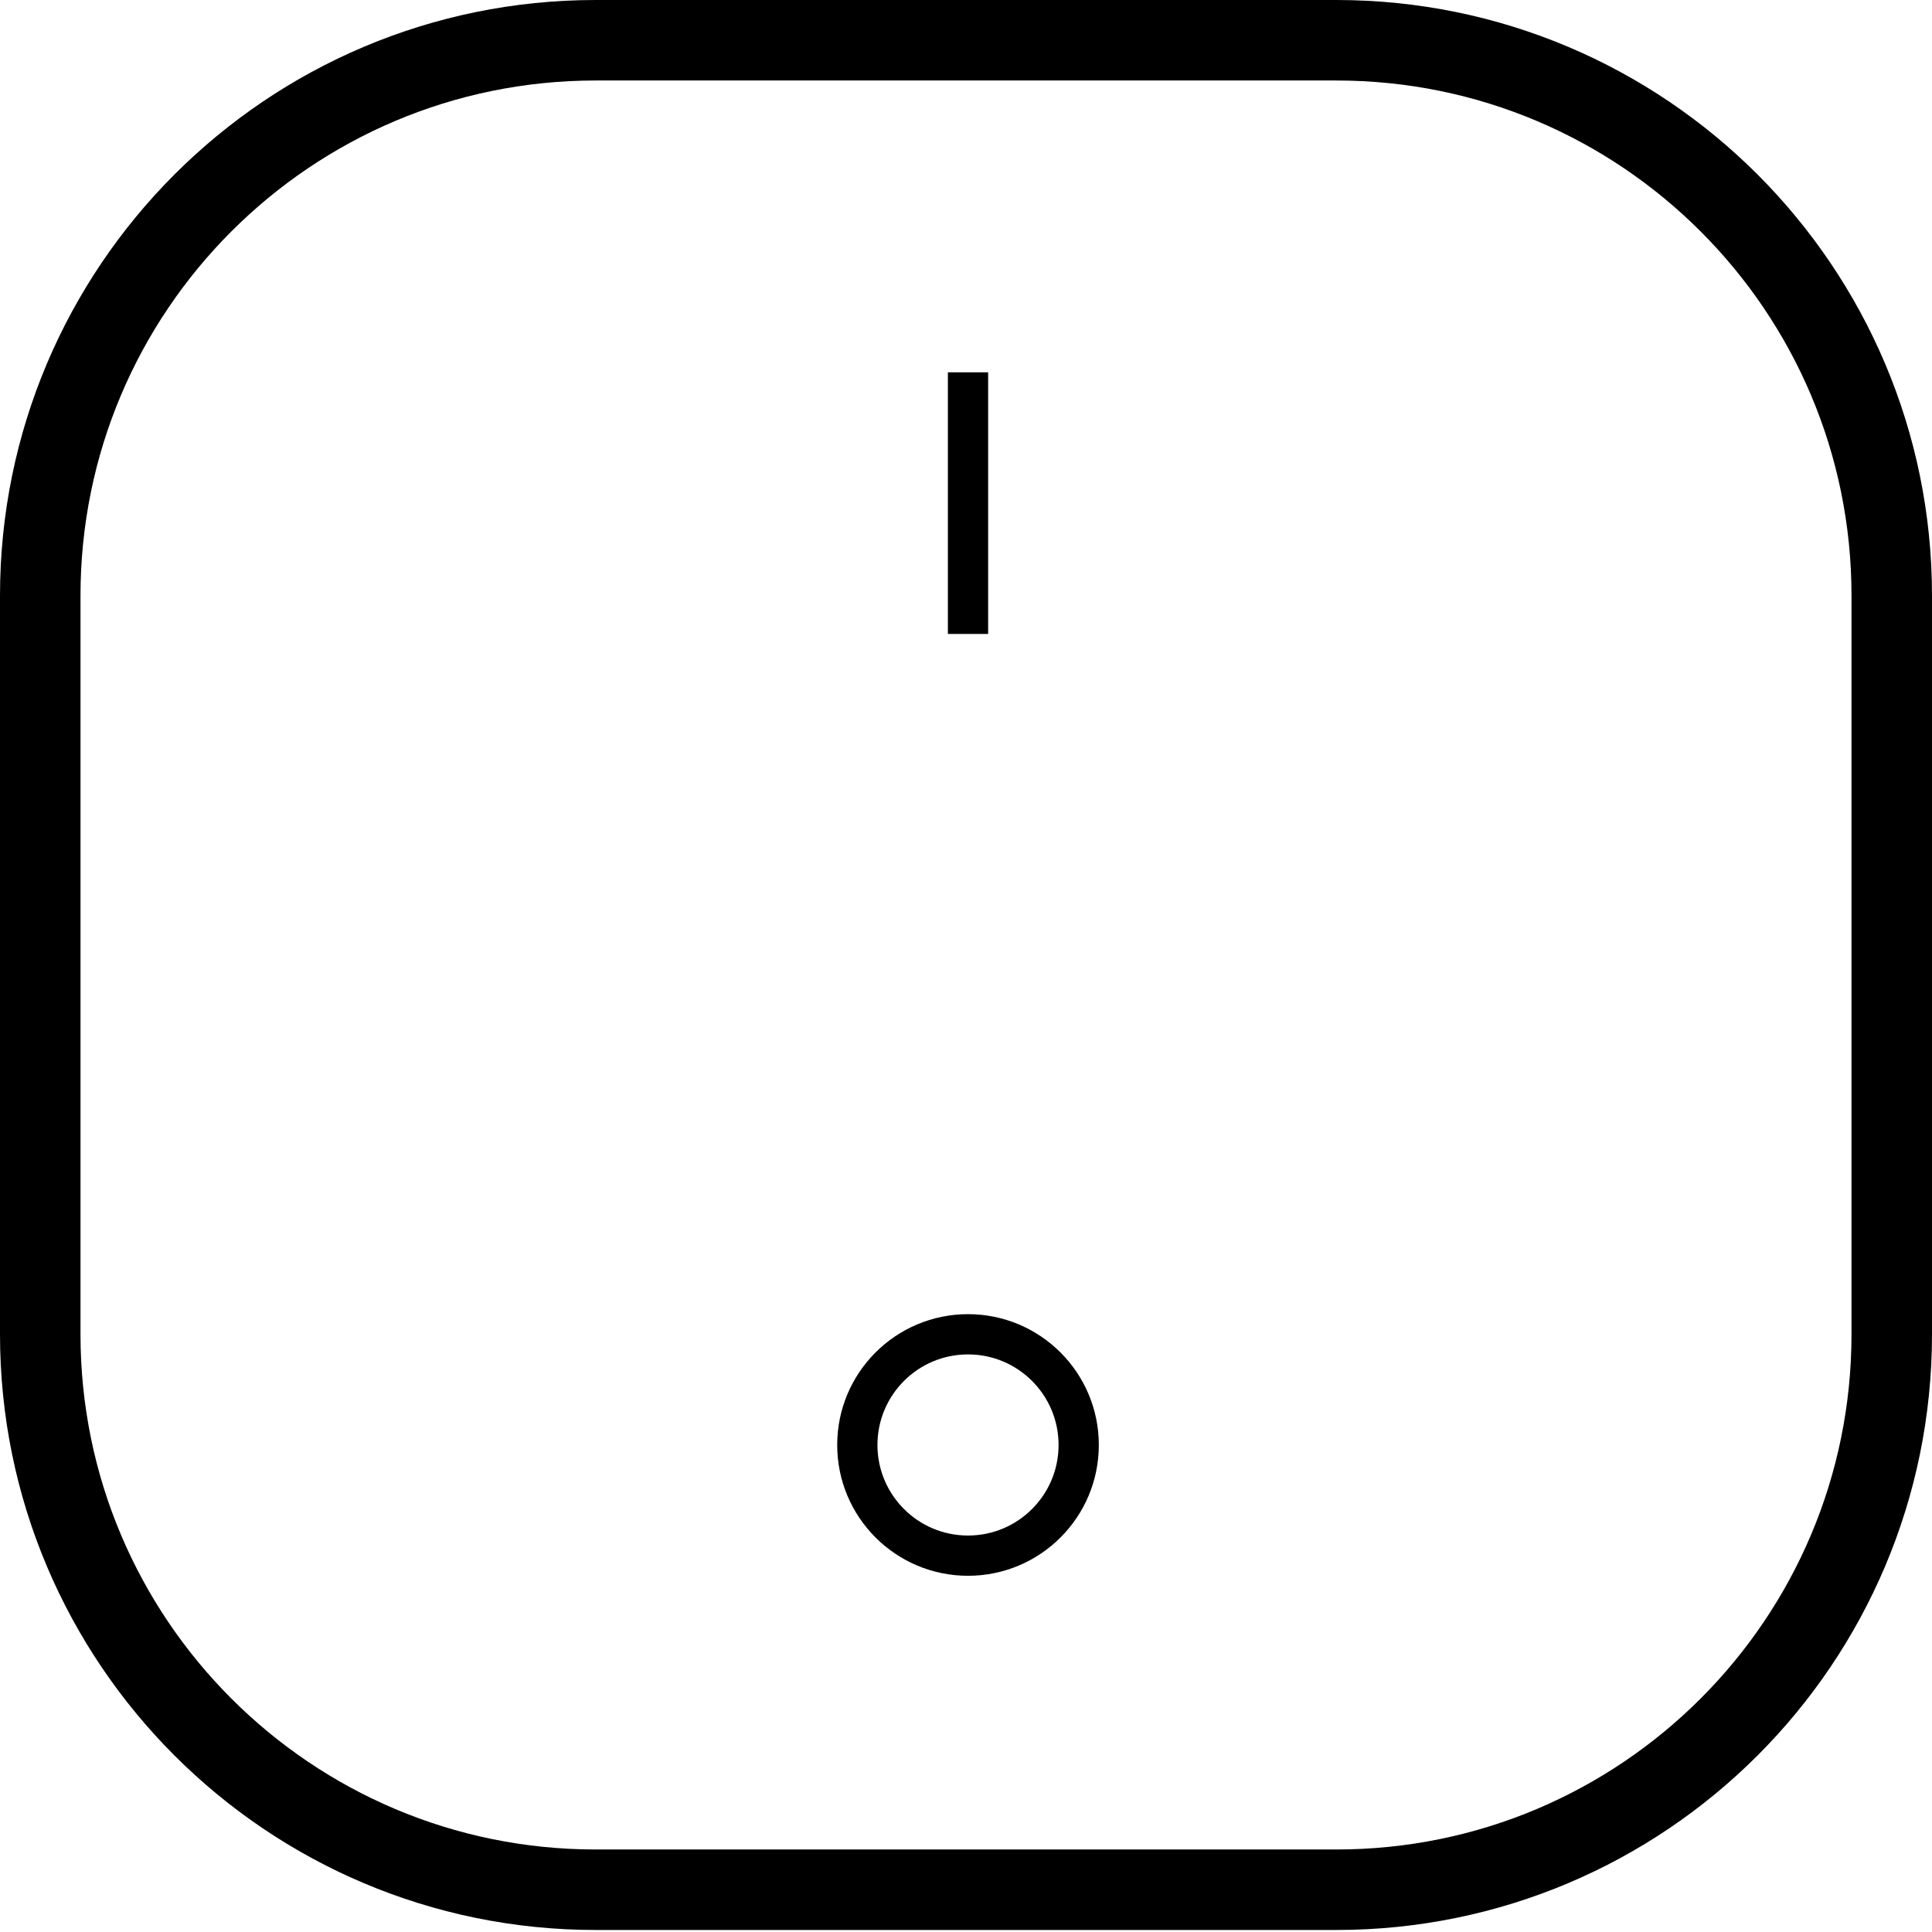
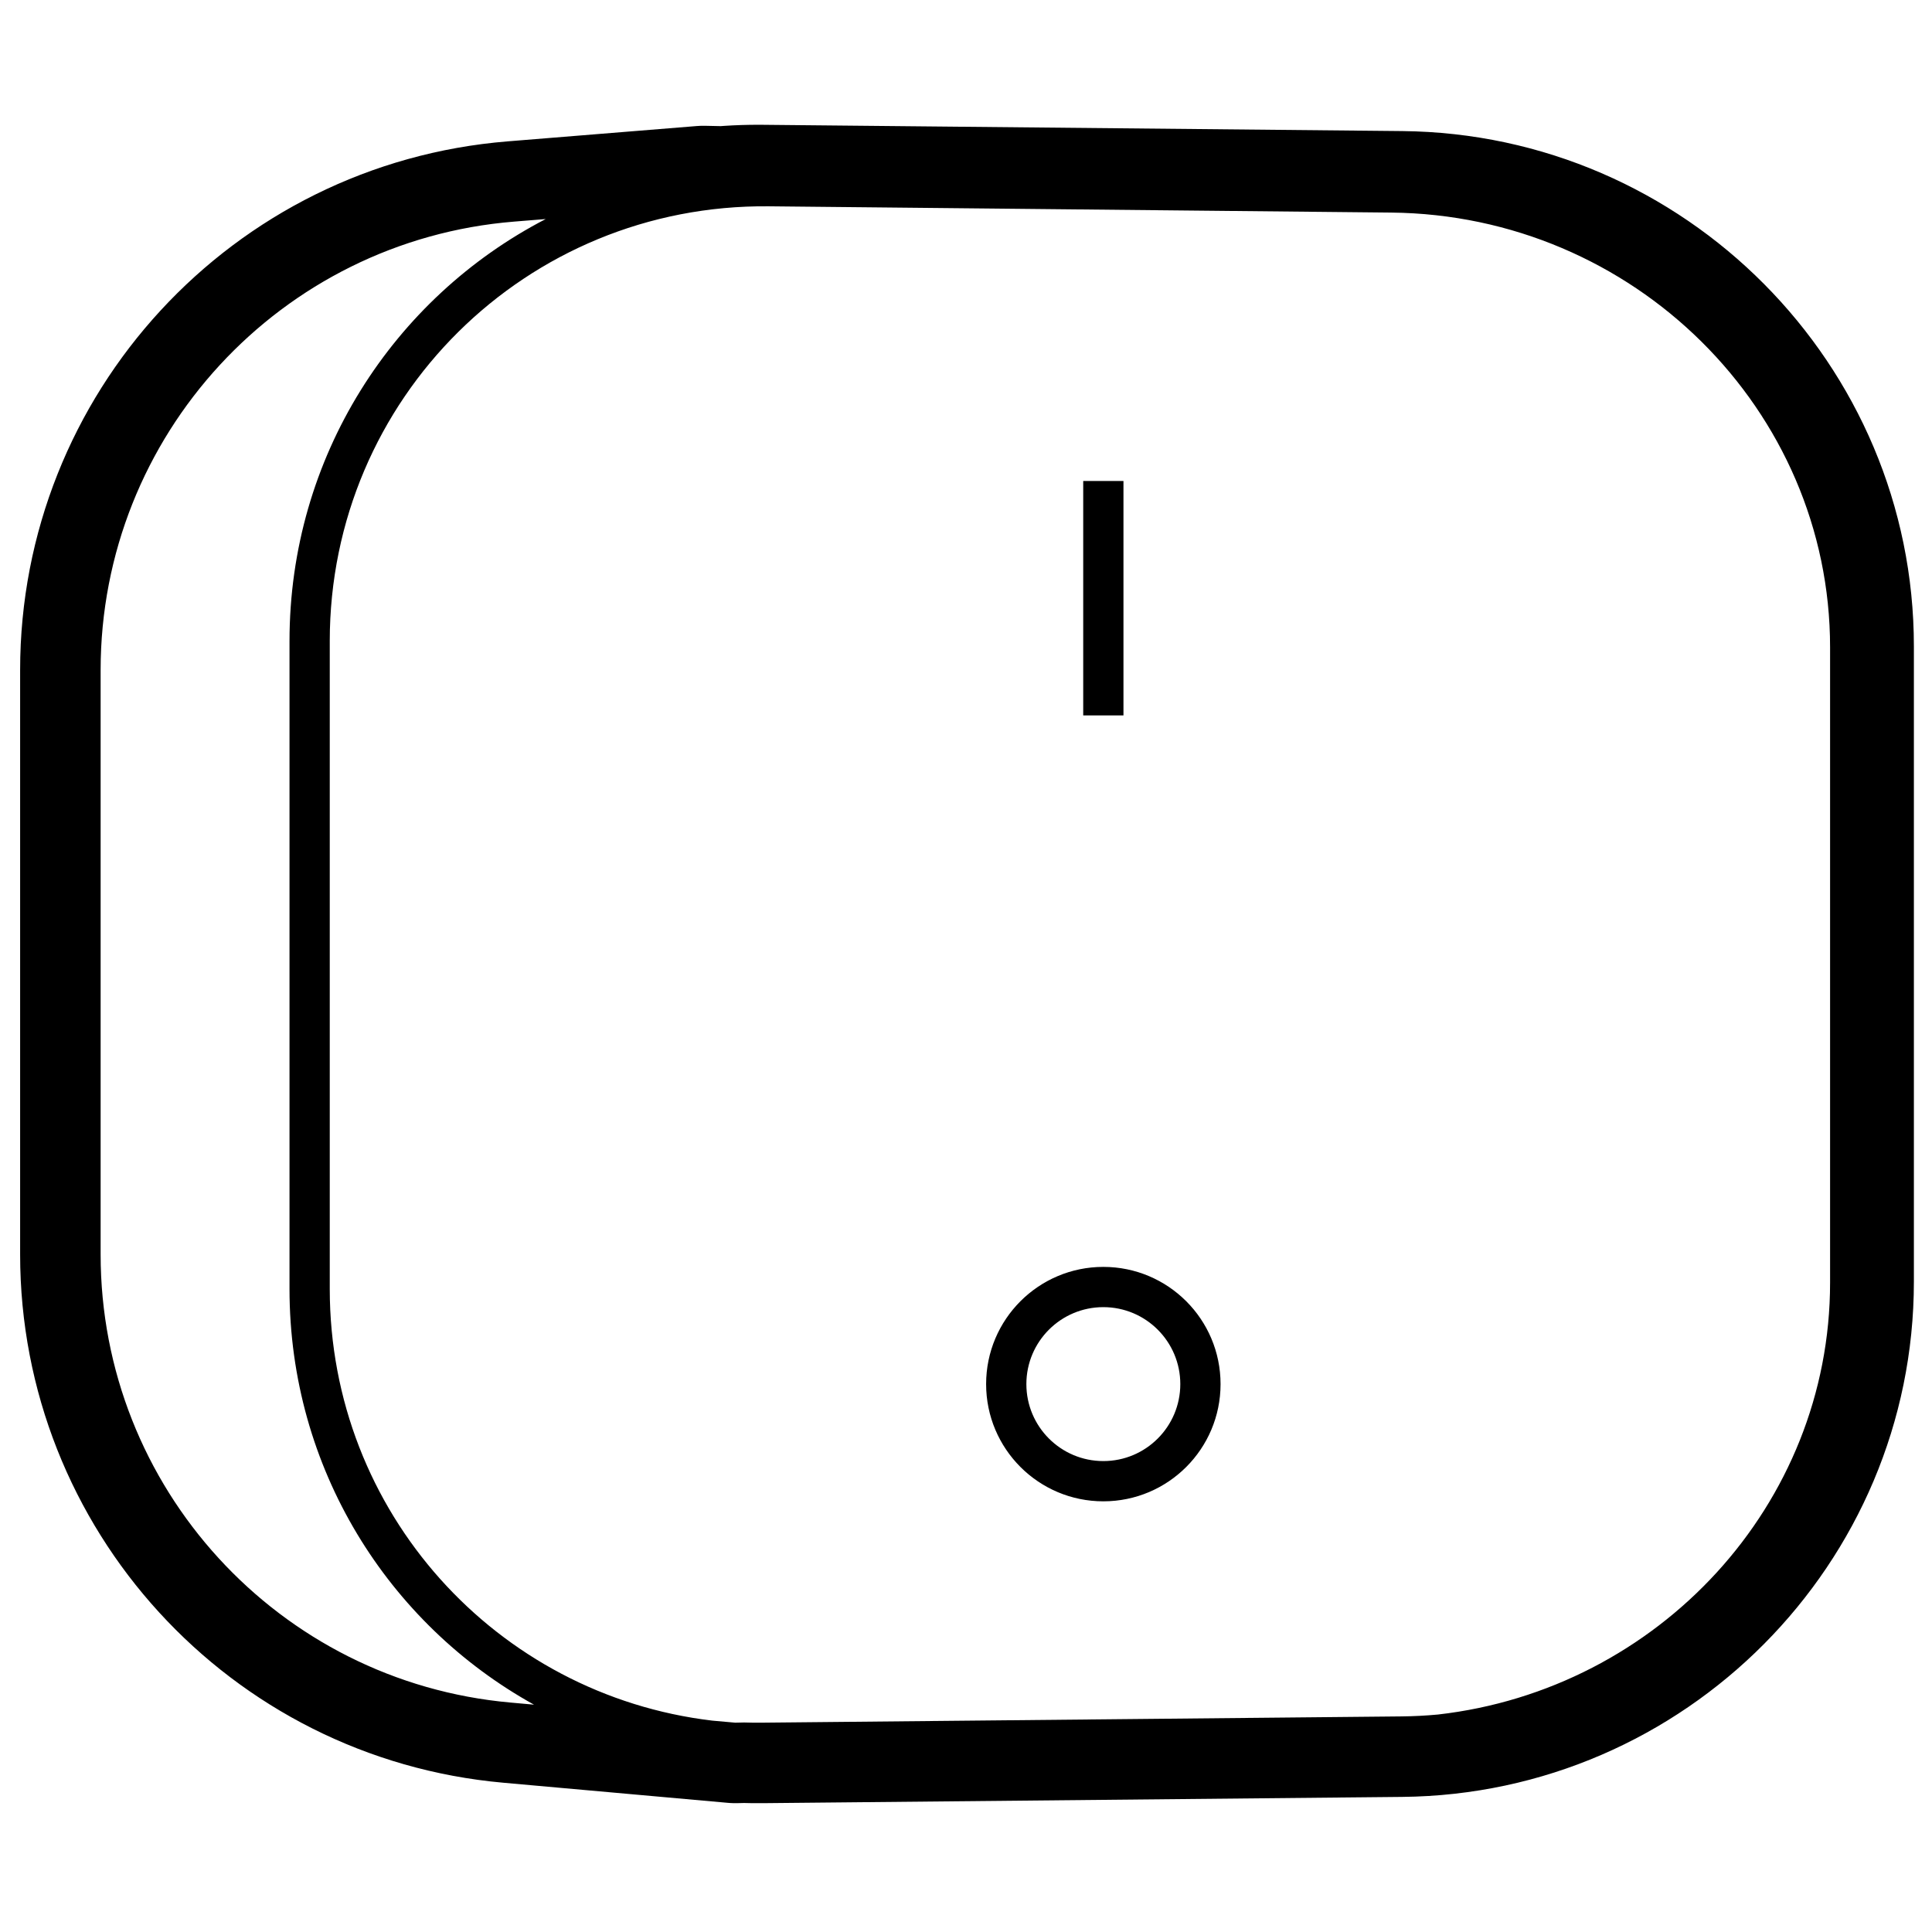
- <svg xmlns="http://www.w3.org/2000/svg" width="960px" height="960px" viewBox="0 0 960 960" version="1.1">
-   <g id="updown_remote_control/icon" stroke="none" stroke-width="1" fill="none" fill-rule="evenodd">
-     <rect id="Rectangle" stroke="#000000" stroke-width="40" x="20" y="20" width="920" height="919" rx="276" />
-     <circle id="Oval" stroke="#000000" stroke-width="20" cx="481" cy="718" r="55" />
-     <line x1="481" y1="305" x2="481" y2="195" id="Line" stroke="#000000" stroke-width="20" stroke-linecap="square" />
-   </g>
+ <svg xmlns="http://www.w3.org/2000/svg" height="960" viewBox="0 0 960 960" width="960">
+   <path d="m377.111 62 1.933.012 317.696 3.116c140.456 1.378 254.26 115.916 254.26 256.035v315.672c0 140.12-113.803 254.657-254.26 256.035l-317.696 3.116c-3.521.035-7.036-.004-10.541-.114l1.145.032-3.448.075c-1.185.02-2.37-.001-3.551-.081l-.886-.069-111.713-10.005c-135.905-12.172-240.05-126.06-240.05-262.509v-290.374c0-137.307 105.417-251.611 242.276-262.699l93.957-7.612c1.351-.109 2.707-.15 4.062-.122l7.8.163 1.695-.12c5.749-.38 11.525-.565 17.322-.552zm-213.256 256.553v321.894c0 110.98 82.873 201.804 190.11 214.528l11.365 1.014 4.434-.096c2.947.093 5.91.126 8.886.096l317.696-3.116c6.116-.06 12.172-.374 18.159-.933 109.528-12.457 194.854-104.17 194.854-214.604v-315.672c0-118.151-97.668-214.874-218.148-216.037l-309.209-3.116c-120.48-1.163-218.148 95.563-218.148 216.042zm107.308-209.71-15.658 1.269c-116.088 9.406-205.506 106.362-205.506 222.83v290.374c0 115.741 88.339 212.344 203.618 222.669l11.726 1.055c-72.509-40.18-121.489-117.446-121.489-206.593v-321.894c0-91.51 51.612-170.502 127.308-209.71zm277.08 520.669c32.167 0 58.244 26.077 58.244 58.244 0 32.167-26.077 58.244-58.244 58.244-32.167 0-58.244-26.077-58.244-58.244 0-32.167 26.077-58.244 58.244-58.244zm0 20c-21.122 0-38.244 17.122-38.244 38.244 0 21.122 17.122 38.244 38.244 38.244 21.122 0 38.244-17.122 38.244-38.244 0-21.122-17.122-38.244-38.244-38.244zm10-410.512v116.488h-20v-116.488z" />
</svg>
